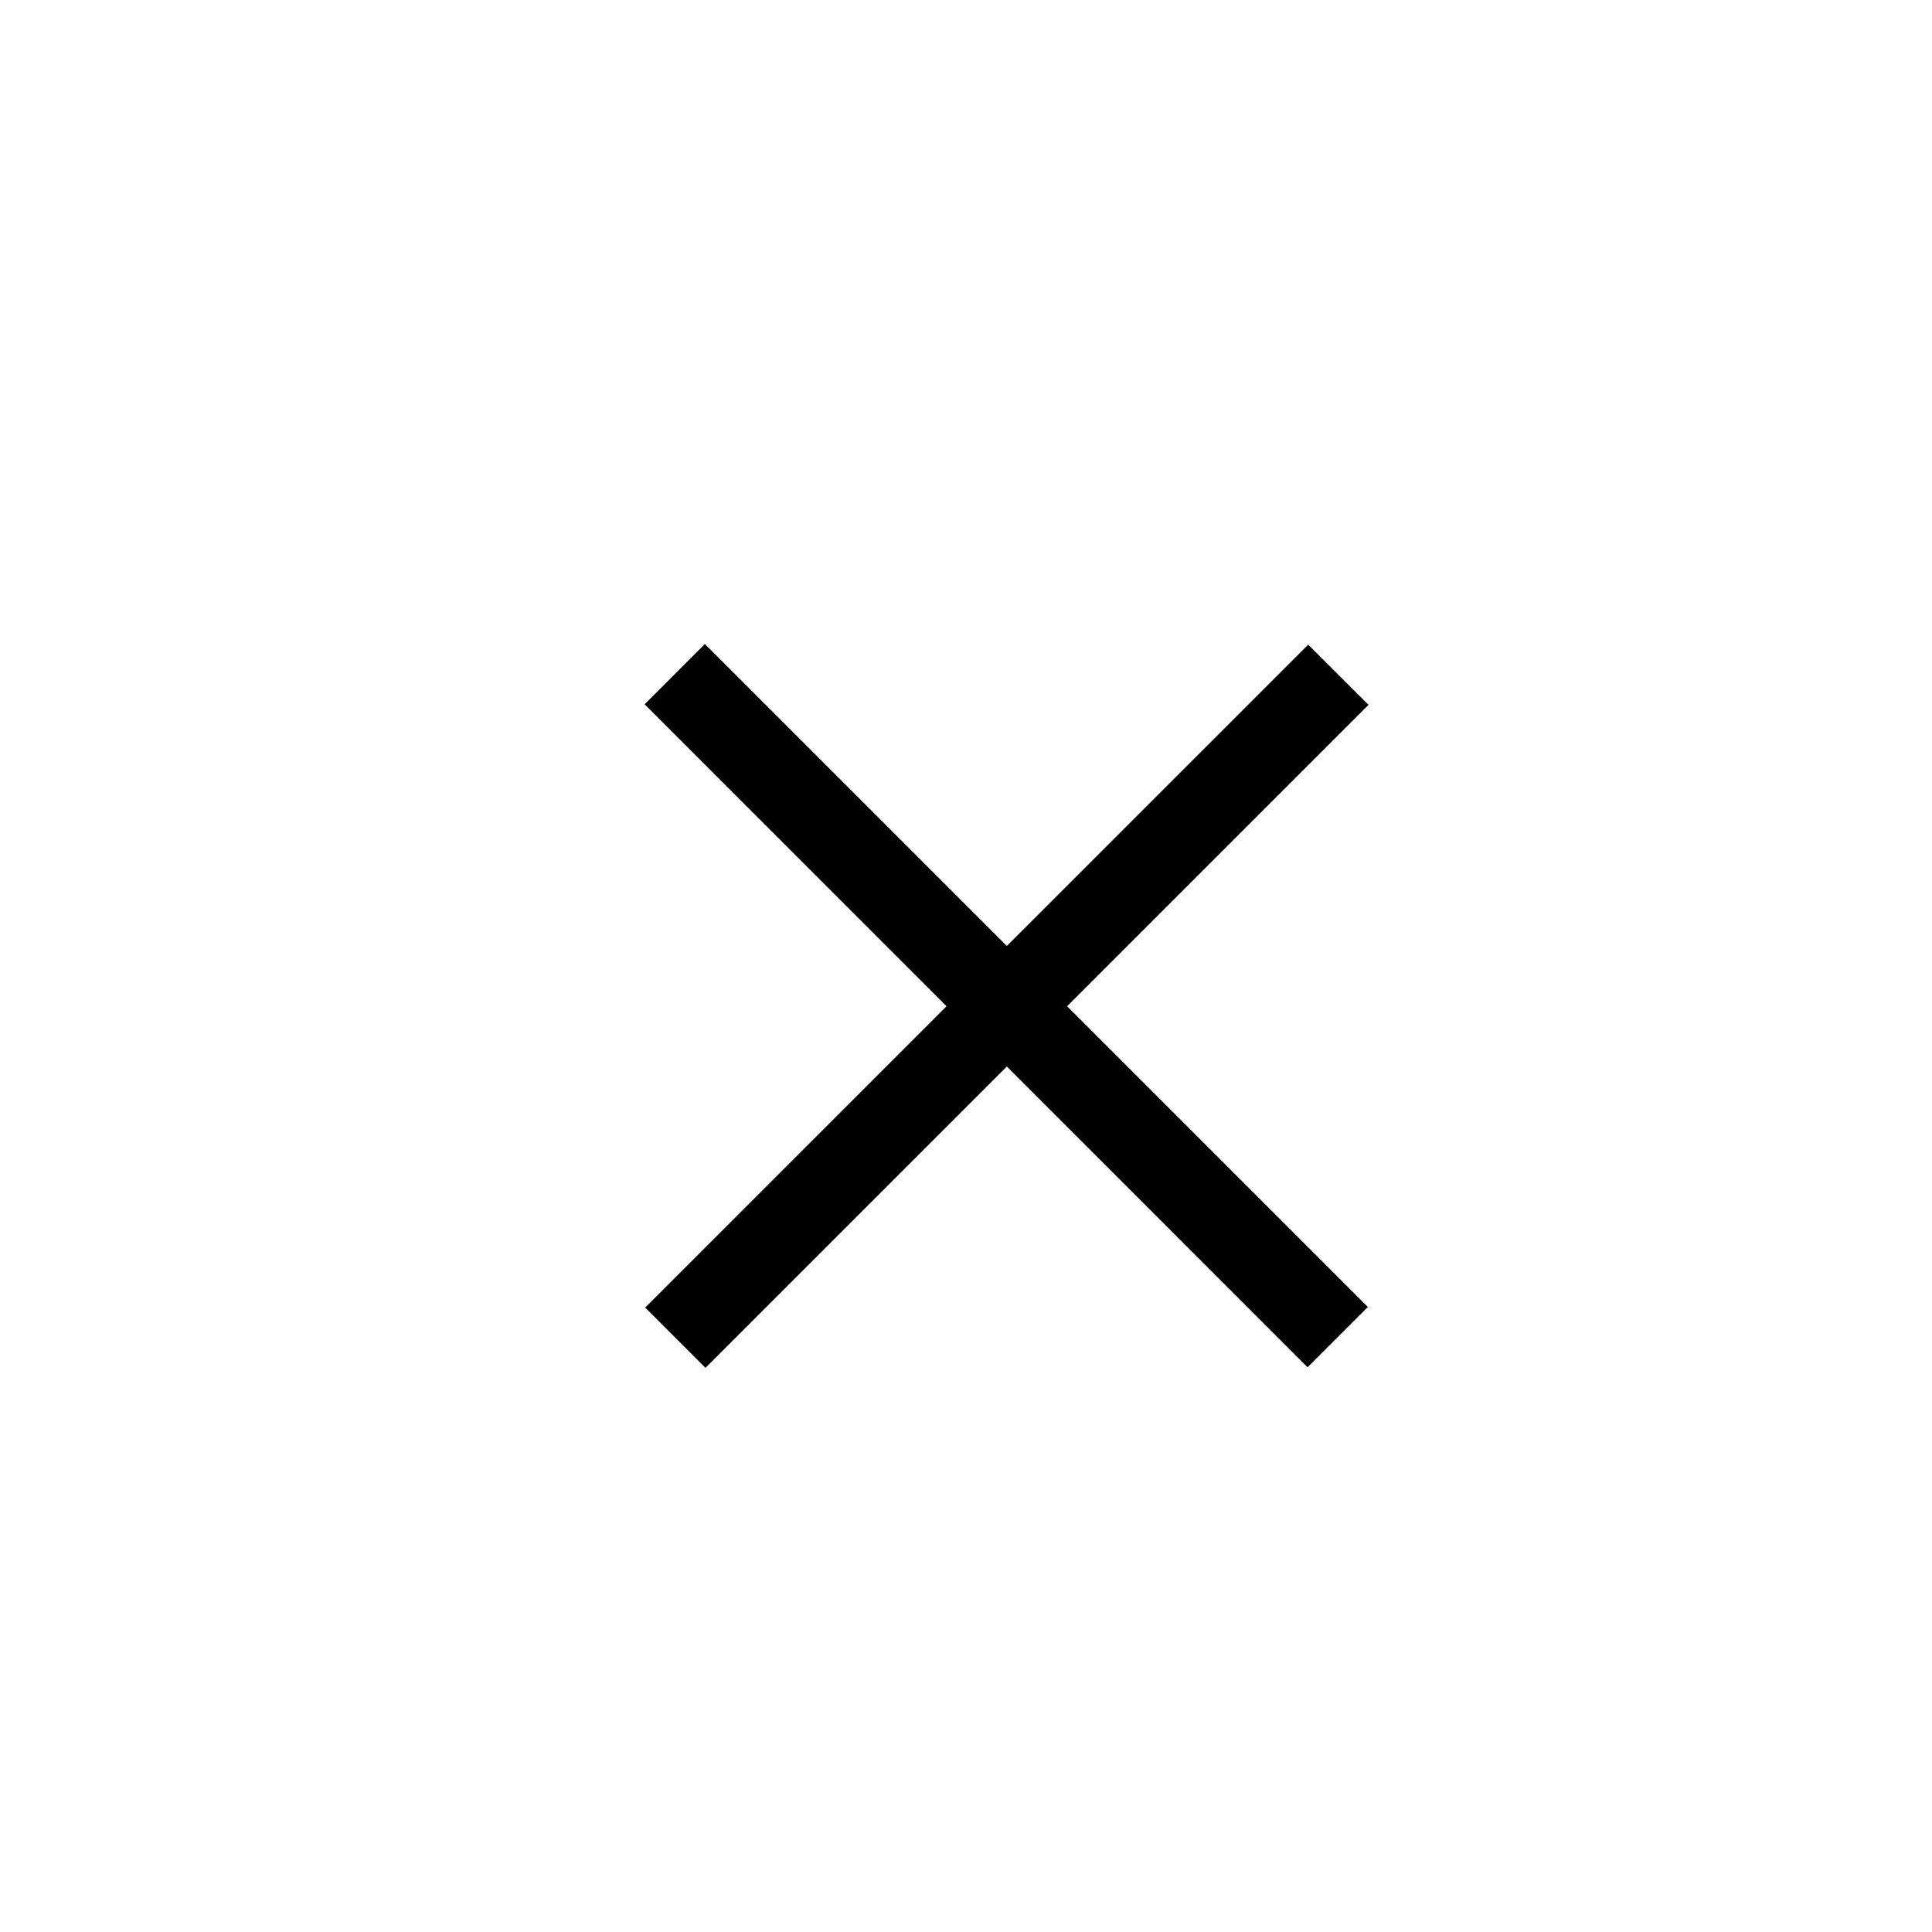
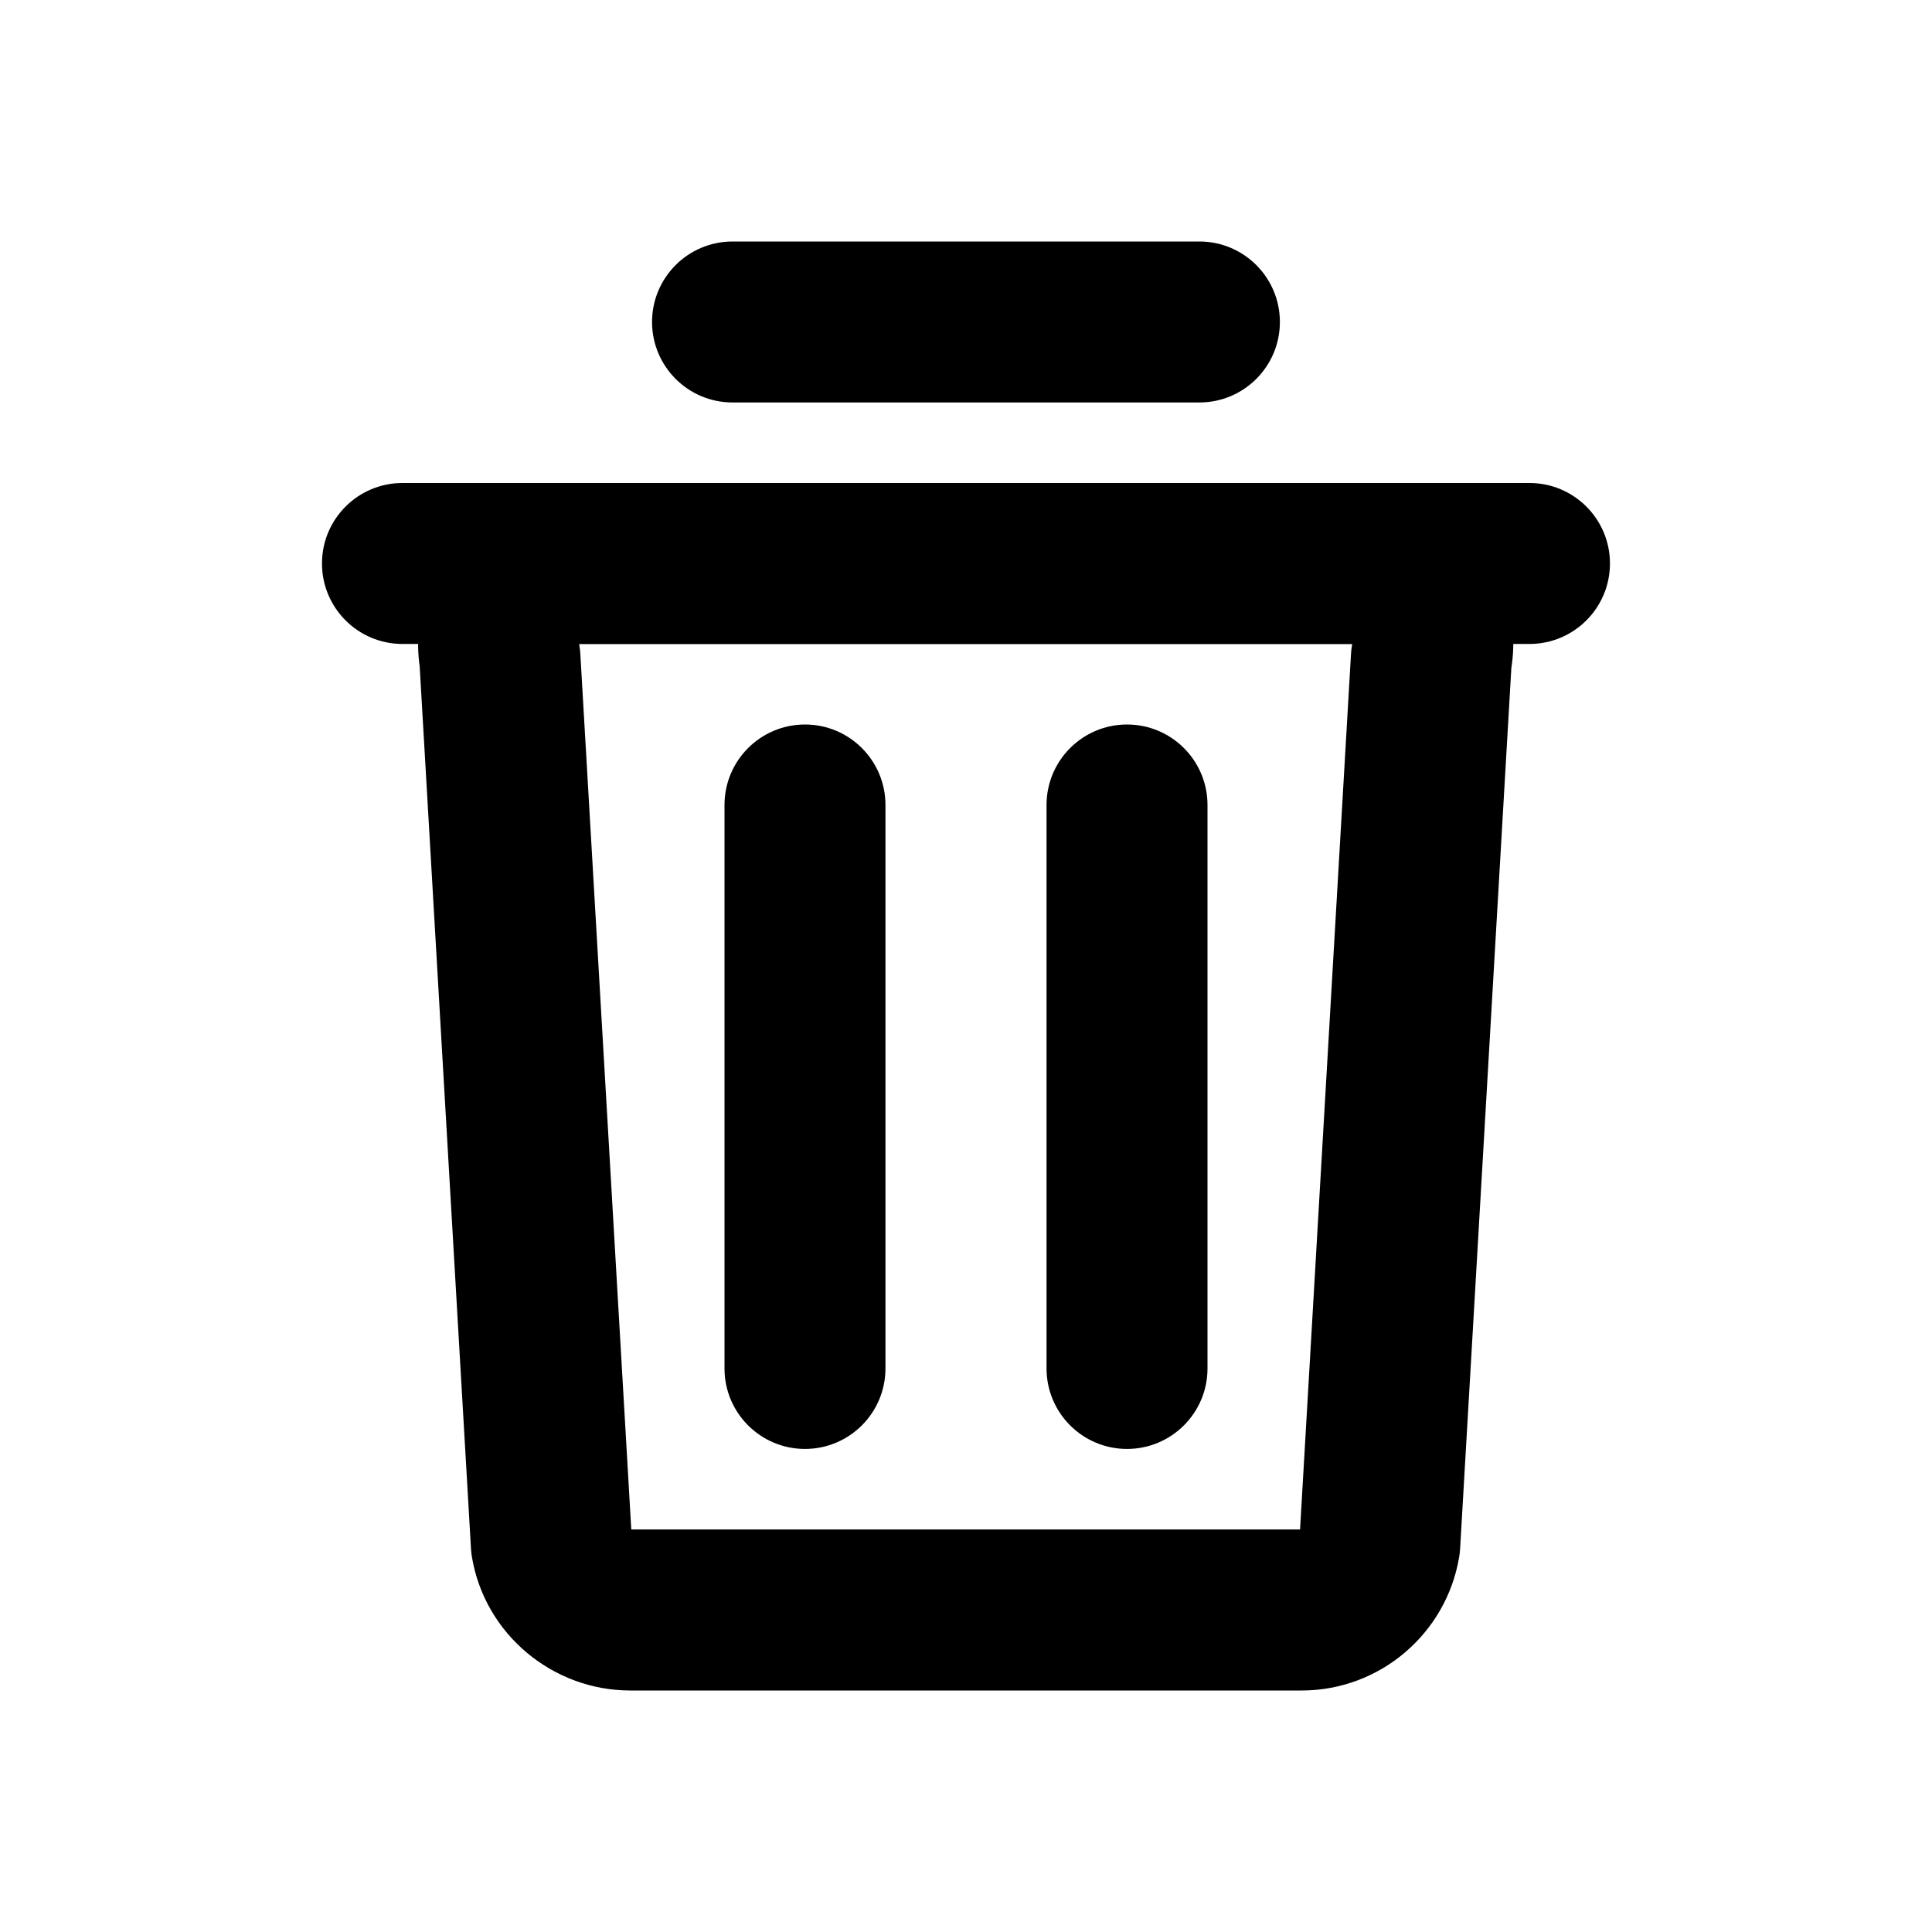
- <svg xmlns="http://www.w3.org/2000/svg" width="24" height="24" viewBox="0 0 24 24">
-   <defs>
-     <style>
-       .cls-1 {
-         fill-rule: evenodd;
-       }
-     </style>
-   </defs>
-   <path id="Rectangle_1_copy" data-name="Rectangle 1 copy" class="cls-1" d="M8.008,8.749L8.756,8l8.236,8.236-0.749.749Z" />
-   <path id="Rectangle_1_copy_2" data-name="Rectangle 1 copy 2" class="cls-1" d="M16.251,8.008L17,8.756,8.764,16.992l-0.749-.749Z" />
+ <svg xmlns="http://www.w3.org/2000/svg" version="1.1" width="32" height="32" viewBox="0 0 32 32">
+   <path d="M10.8 5.333c0-0.736 0.597-1.333 1.333-1.333h7.733c0.736 0 1.333 0.597 1.333 1.333s-0.597 1.333-1.333 1.333h-7.733c-0.736 0-1.333-0.597-1.333-1.333z" />
+   <path d="M13.333 12c0.736 0 1.333 0.597 1.333 1.333v9.333c0 0.736-0.597 1.333-1.333 1.333s-1.333-0.597-1.333-1.333v-9.333c0-0.736 0.597-1.333 1.333-1.333z" />
+   <path d="M18.667 12c0.736 0 1.333 0.597 1.333 1.333v9.333c0 0.736-0.597 1.333-1.333 1.333s-1.333-0.597-1.333-1.333v-9.333c0-0.736 0.597-1.333 1.333-1.333z" />
+   <path d="M9.593 10.671c0.009 0.052 0.016 0.105 0.019 0.158l0.844 14.504h11.077l0.844-14.504c0.003-0.055 0.010-0.109 0.020-0.163h-12.795c-0.002 0-0.003 0-0.004 0s-0.001 0.001-0.002 0.002c-0.001 0.001-0.001 0.001-0.001 0.002zM9.595 10.667c-0 0-0 0 0 0zM6.953 11.051c-0.231-1.593 1.005-3.051 2.647-3.051h12.8c1.612 0 2.886 1.445 2.633 3.060l-0.849 14.591c-0.003 0.049-0.008 0.098-0.017 0.146-0.215 1.263-1.313 2.203-2.608 2.203h-11.12c-1.278 0-2.403-0.924-2.621-2.203-0.008-0.048-0.014-0.097-0.017-0.146l-0.849-14.6z" />
+   <path d="M5.333 9.333c0-0.736 0.597-1.333 1.333-1.333h18.667c0.736 0 1.333 0.597 1.333 1.333s-0.597 1.333-1.333 1.333h-18.667c-0.736 0-1.333-0.597-1.333-1.333z" />
</svg>
